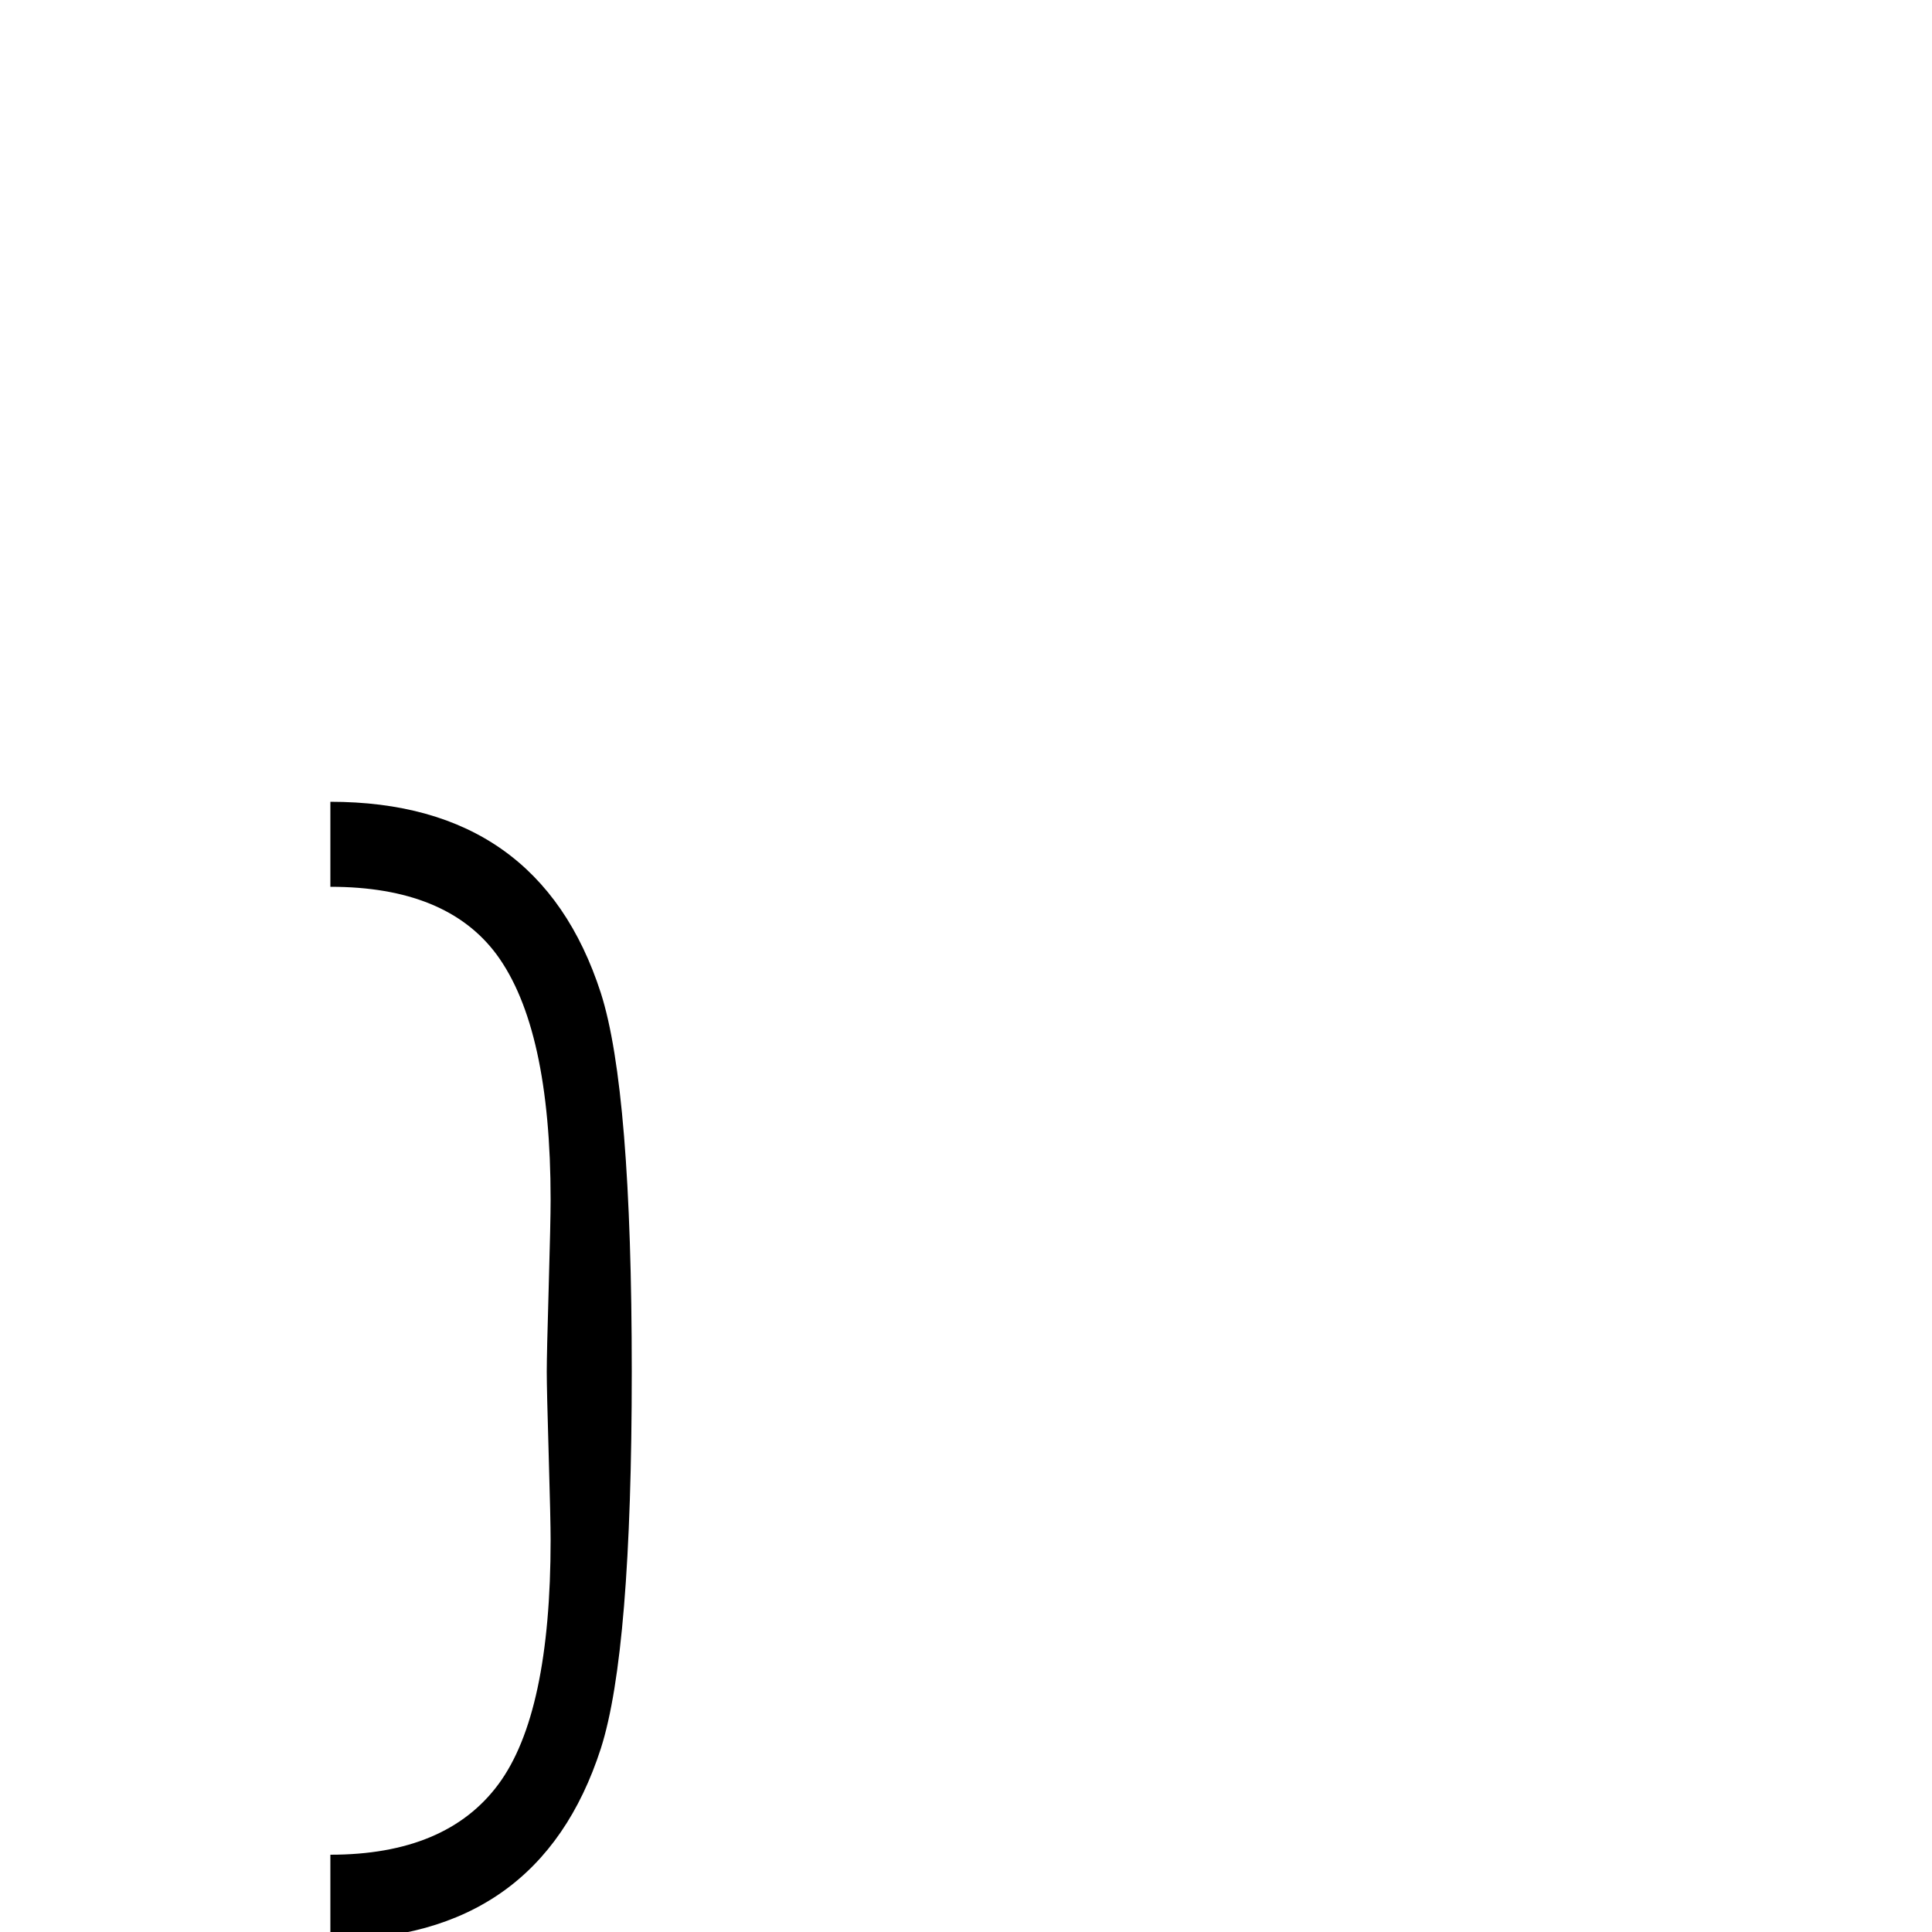
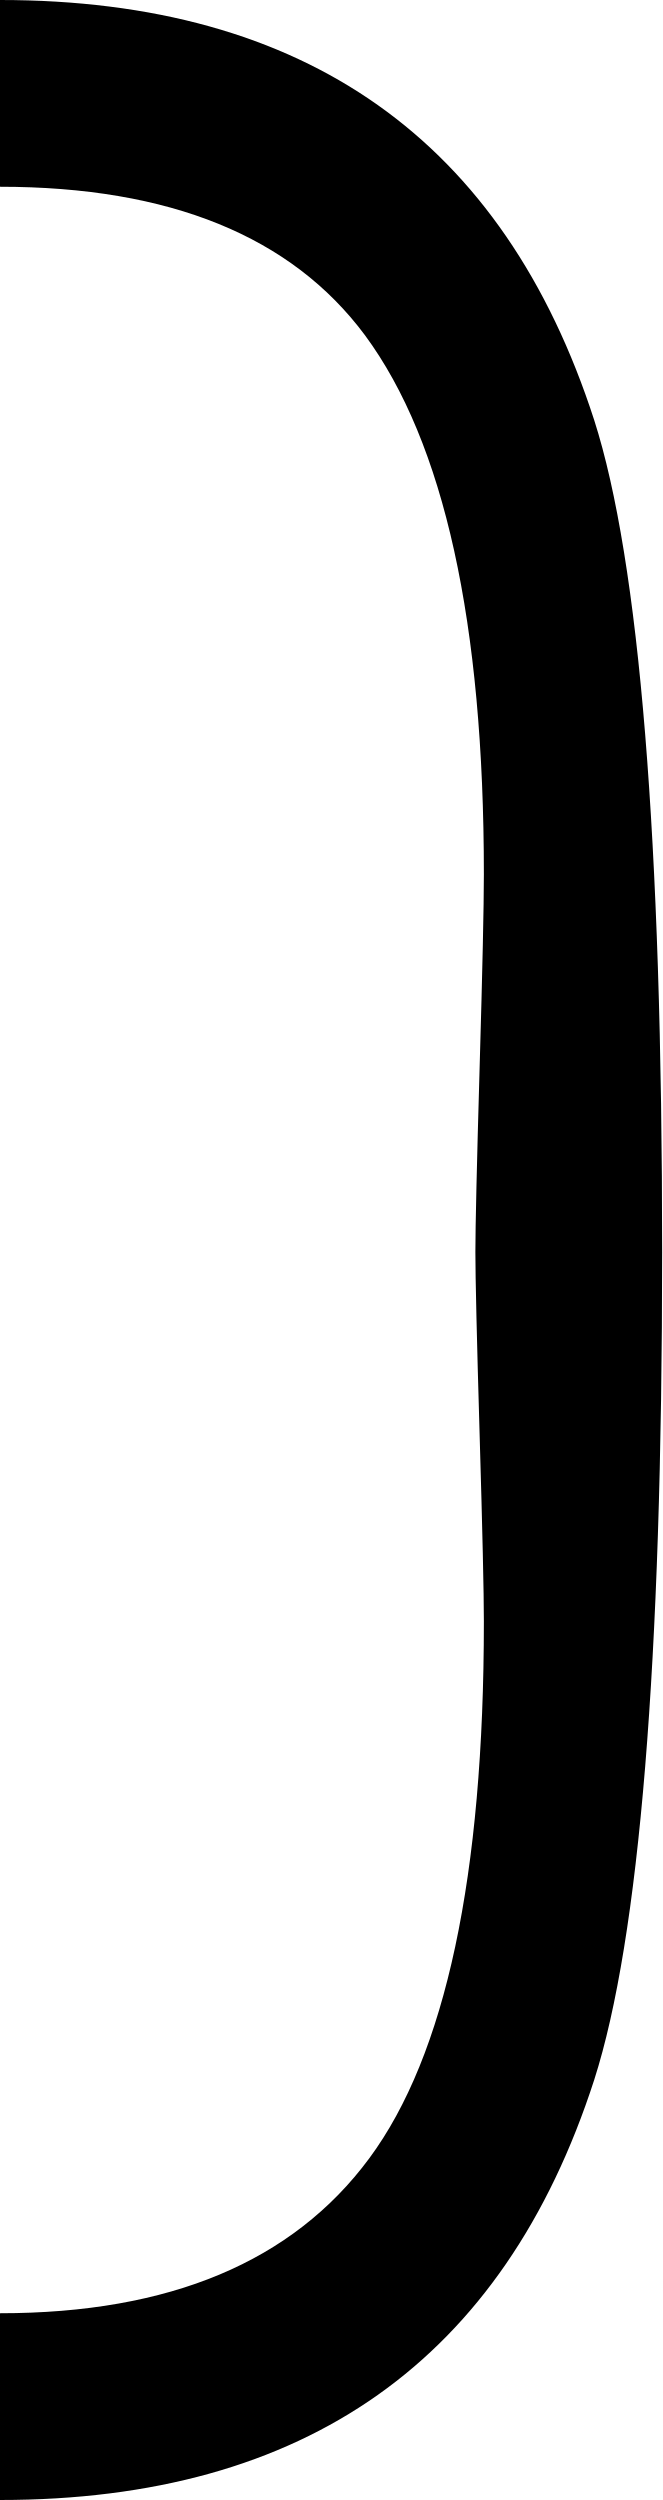
- <svg xmlns="http://www.w3.org/2000/svg" version="1.1" width="100" height="100" viewBox="0 -200 1000 1000" id="svg3085">
+ <svg xmlns="http://www.w3.org/2000/svg" version="1.1" width="15.6" height="58.9" viewBox="0 -200 156 589" id="svg3085">
  <defs id="defs3093" />
-   <g transform="matrix(1,0,0,-1,0,800)" id="g3087">
+   <g transform="matrix(1,0,0,-1,-171,385)" id="g3087">
    <path d="M 327,290 Q 327,145 311,95 279,-4 171,-4 v 44 q 60,0 87,36.5 27,36.5 27,126.5 0,10 -1,44 -1,34 -1,43 0,9 1,43.5 1,34.5 1,45.5 0,89 -28,127 -26,35 -86,35 v 44 q 108,0 140,-99 16,-50 16,-196 z" id="path3089" style="fill:currentColor" />
  </g>
</svg>
